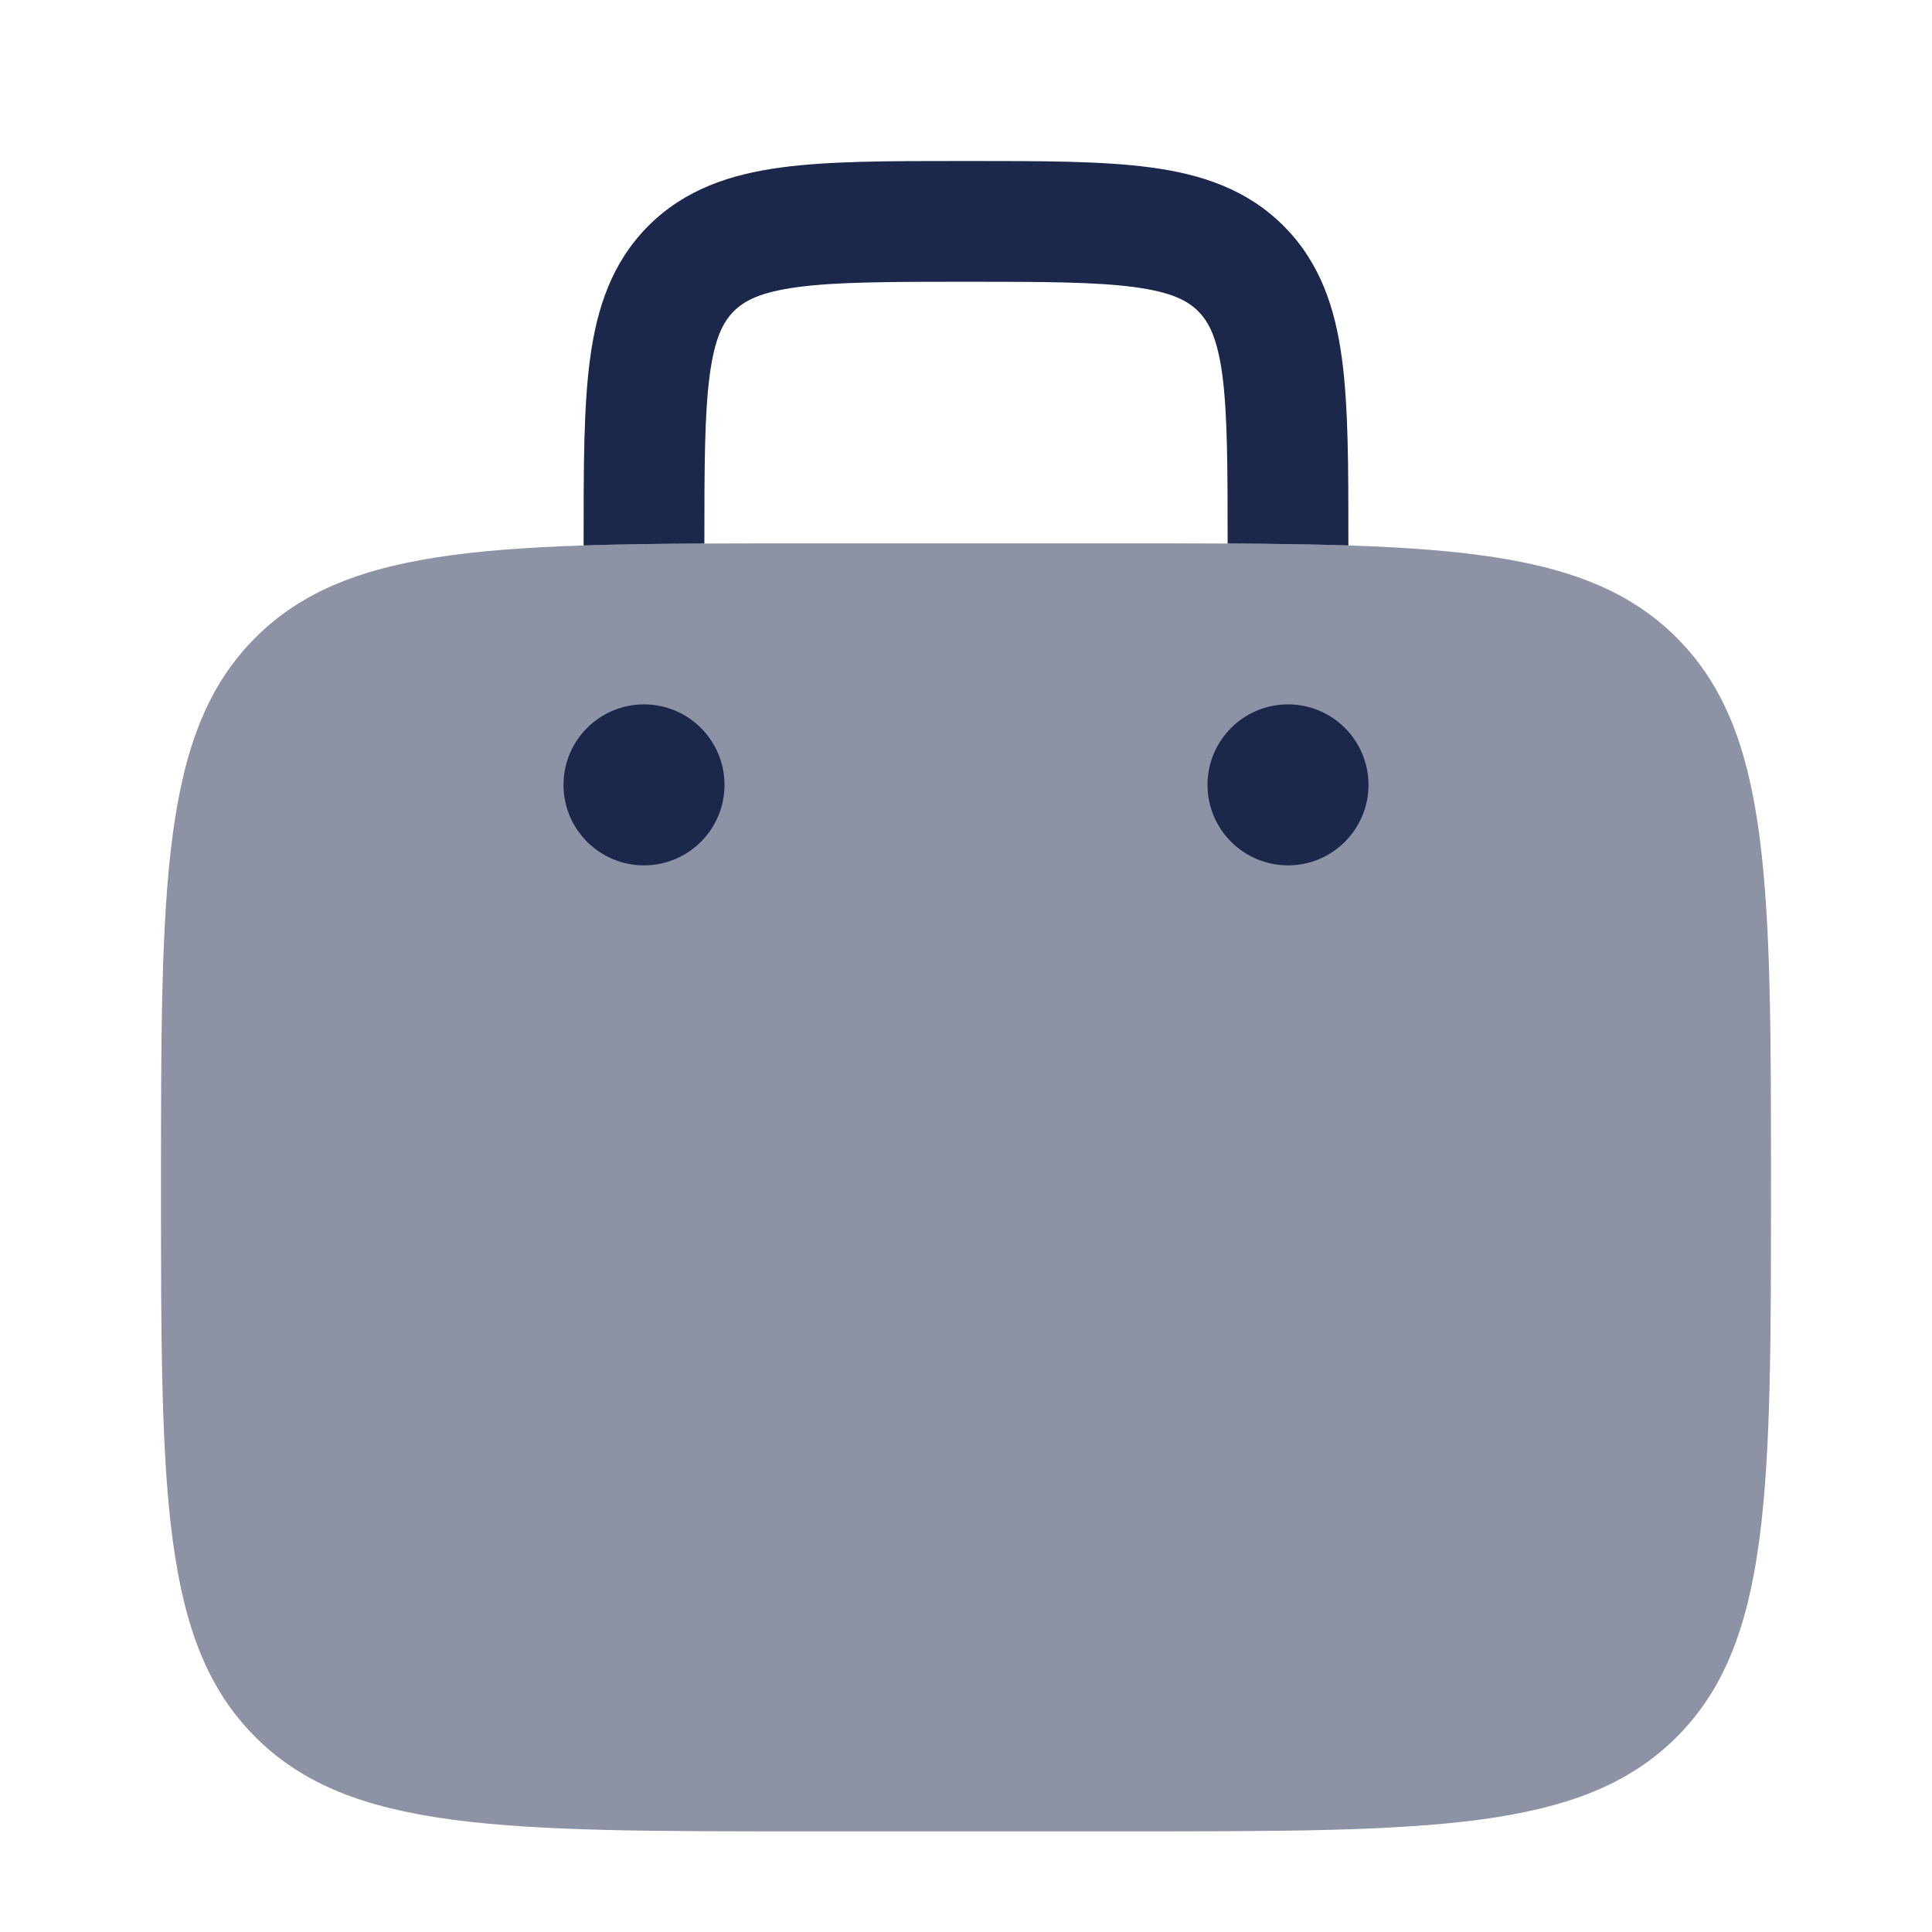
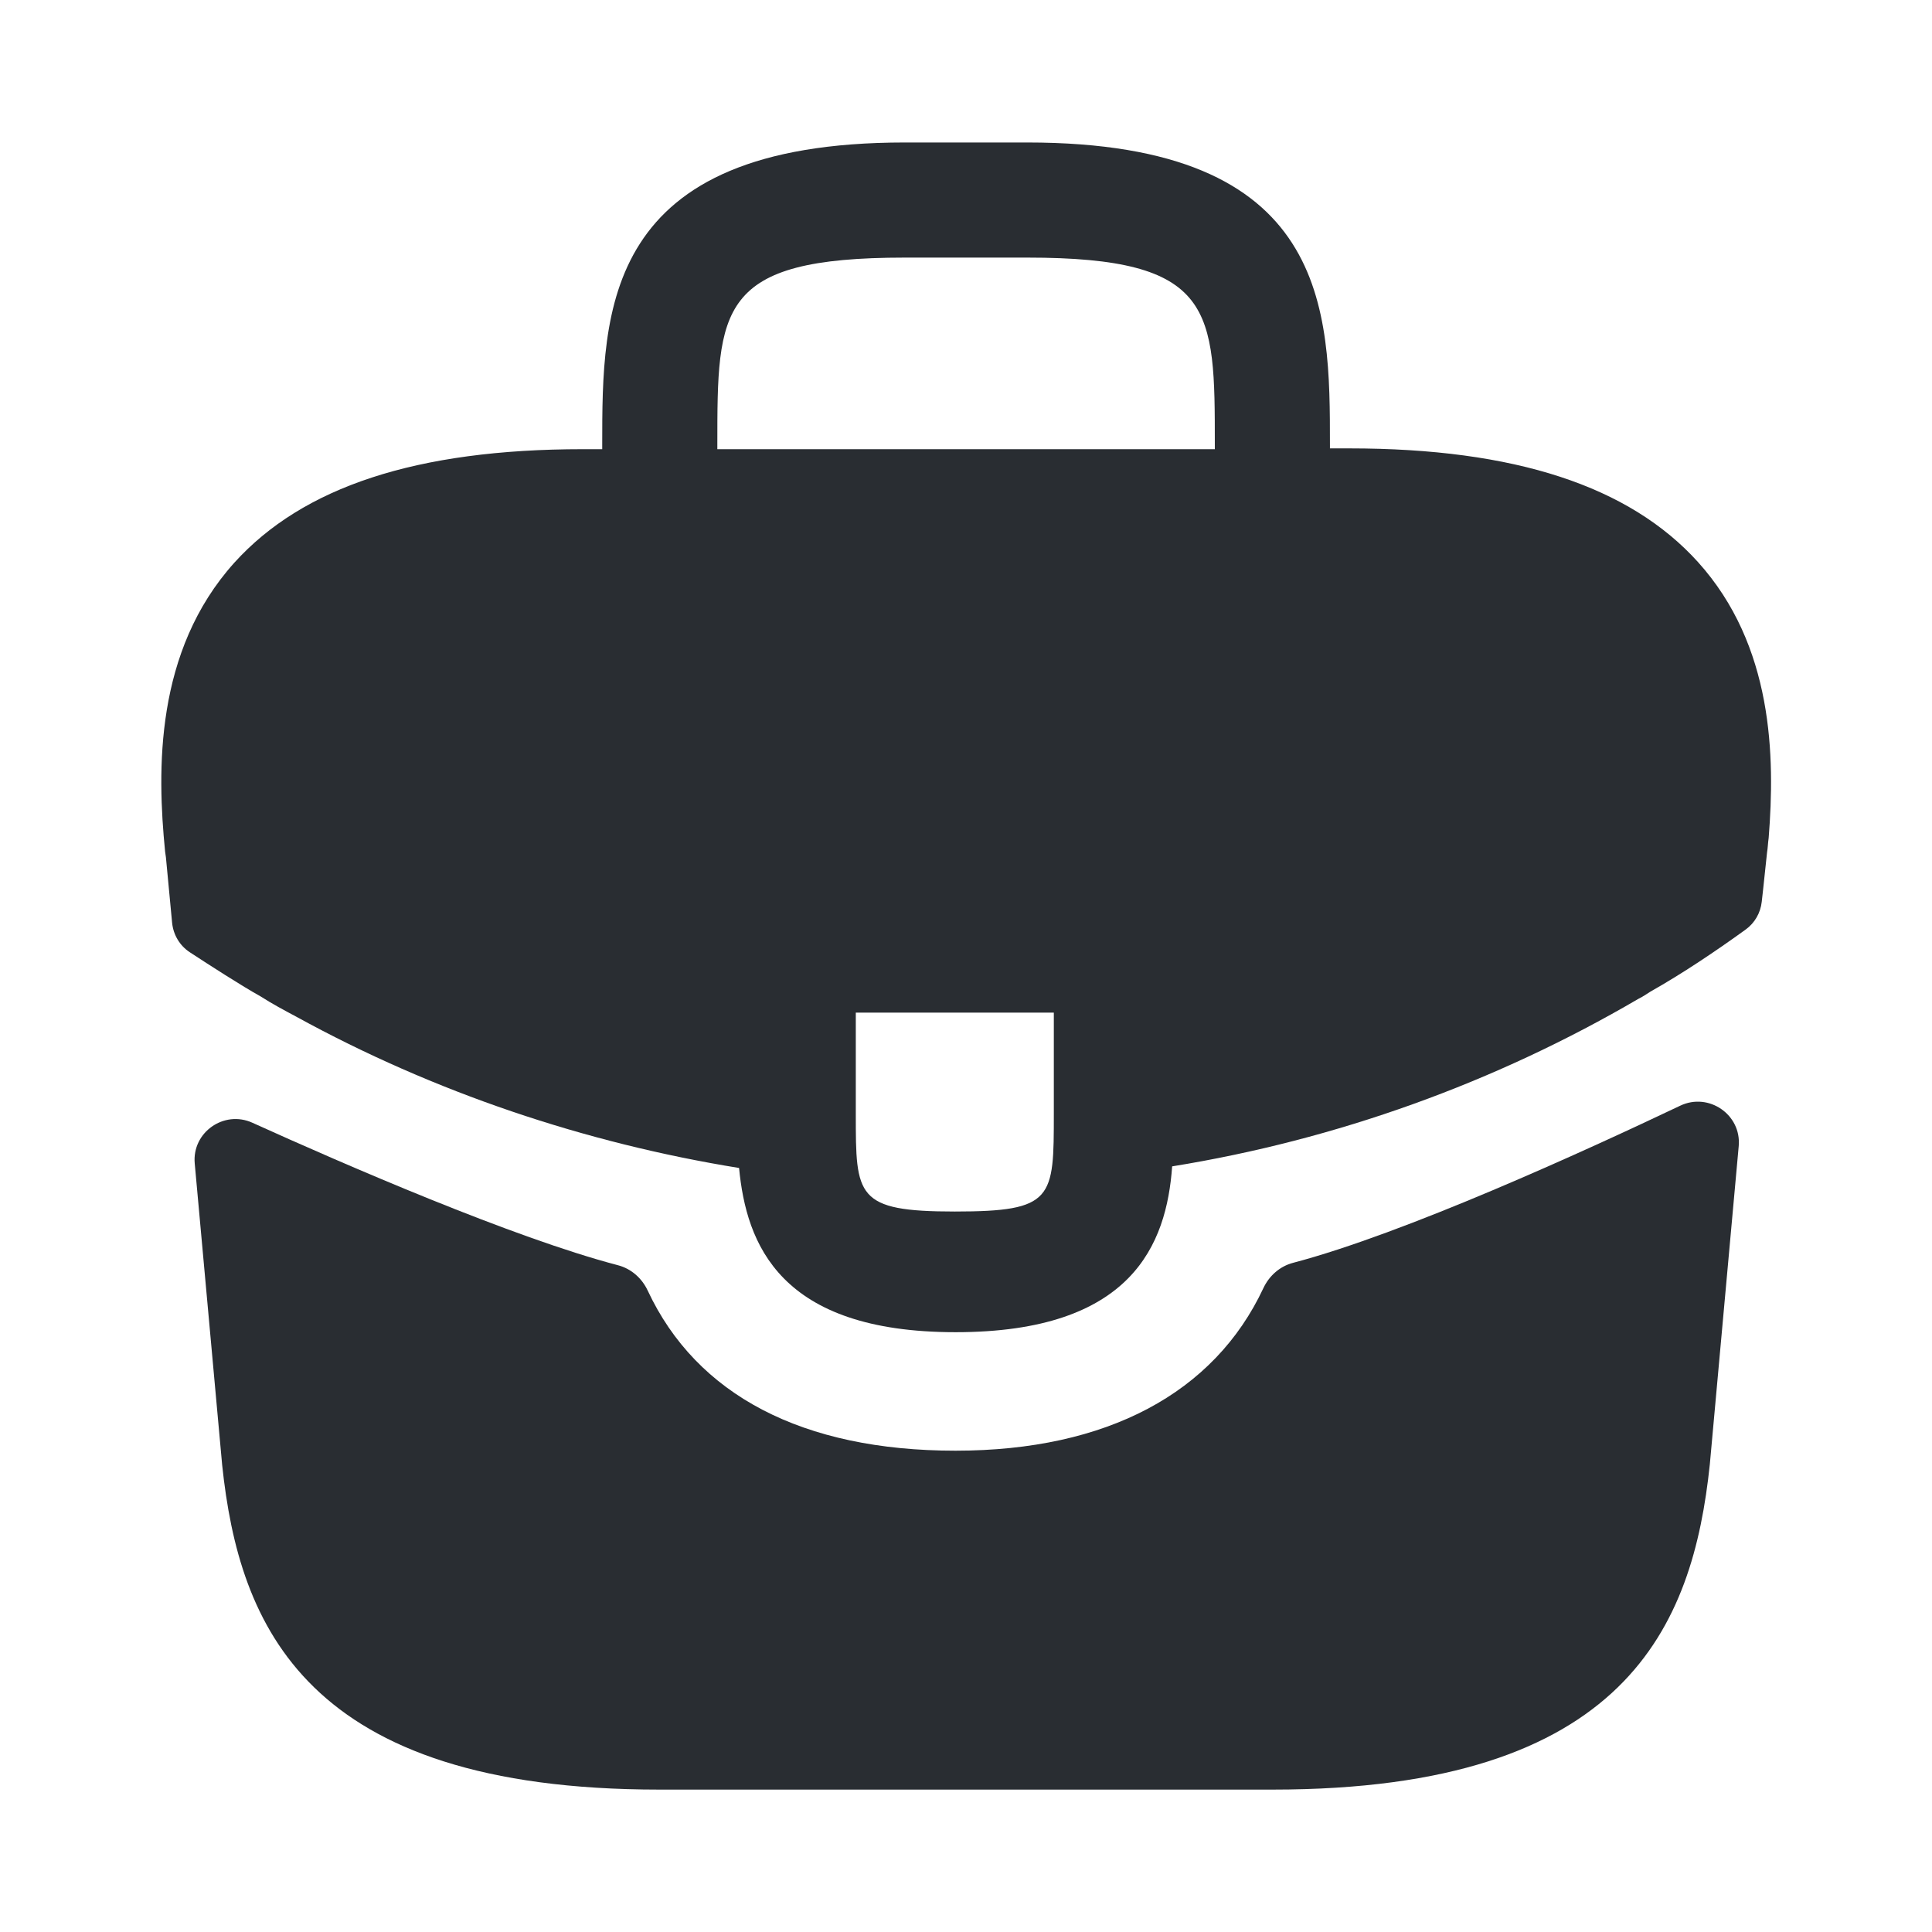
<svg xmlns="http://www.w3.org/2000/svg" width="800px" height="800px" viewBox="0 0 24 24" fill="none">
-   <path opacity="0.5" d="M3.172 7.922C2 9.093 2 10.979 2 14.75C2 18.521 2 20.407 3.172 21.578C4.343 22.75 6.229 22.75 10 22.75H14C17.771 22.75 19.657 22.75 20.828 21.578C22 20.407 22 18.521 22 14.75C22 10.979 22 9.093 20.828 7.922C19.657 6.75 17.771 6.75 14 6.75H10C6.229 6.75 4.343 6.75 3.172 7.922Z" fill="#1C274C" />
-   <path d="M16 10.75C16.552 10.75 17 10.302 17 9.75C17 9.198 16.552 8.75 16 8.75C15.448 8.75 15 9.198 15 9.75C15 10.302 15.448 10.75 16 10.75Z" fill="#1C274C" />
-   <path d="M9 9.75C9 10.302 8.552 10.75 8 10.75C7.448 10.75 7 10.302 7 9.75C7 9.198 7.448 8.75 8 8.75C8.552 8.75 9 9.198 9 9.75Z" fill="#1C274C" />
-   <path d="M12.052 2H11.948C11.05 2 10.3 2 9.706 2.08C9.078 2.164 8.511 2.35 8.055 2.805C7.6 3.261 7.414 3.828 7.33 4.456C7.25 5.05 7.25 5.8 7.25 6.698L7.25 6.776C7.707 6.761 8.205 6.755 8.75 6.752V6.75C8.75 5.786 8.752 5.138 8.817 4.655C8.879 4.194 8.986 3.996 9.116 3.866C9.246 3.736 9.444 3.629 9.905 3.567C10.388 3.502 11.036 3.5 12 3.5C12.964 3.5 13.612 3.502 14.095 3.567C14.556 3.629 14.754 3.736 14.884 3.866C15.014 3.996 15.121 4.194 15.184 4.655C15.248 5.138 15.25 5.786 15.25 6.75V6.752C15.795 6.755 16.293 6.761 16.75 6.776V6.698C16.75 5.8 16.75 5.05 16.67 4.456C16.586 3.828 16.4 3.261 15.944 2.805C15.489 2.35 14.922 2.164 14.294 2.08C13.7 2 12.95 2 12.052 2Z" fill="#1C274C" />
+   <path d="M21.091 6.98C20.241 6.04 18.821 5.57 16.761 5.57H16.521V5.53C16.521 3.85 16.521 1.77 12.761 1.77H11.241C7.481 1.77 7.481 3.86 7.481 5.53V5.58H7.241C5.171 5.58 3.761 6.05 2.911 6.99C1.921 8.09 1.951 9.57 2.051 10.579L2.061 10.649L2.138 11.463C2.153 11.613 2.233 11.748 2.359 11.83C2.599 11.987 3 12.246 3.241 12.38C3.381 12.47 3.531 12.55 3.681 12.63C5.391 13.569 7.271 14.2 9.181 14.509C9.271 15.45 9.681 16.549 11.871 16.549C14.061 16.549 14.491 15.46 14.561 14.489C16.601 14.159 18.571 13.45 20.351 12.409C20.411 12.38 20.451 12.35 20.501 12.319C20.898 12.095 21.309 11.819 21.684 11.548C21.797 11.467 21.87 11.341 21.885 11.202L21.901 11.059L21.951 10.589C21.961 10.53 21.961 10.479 21.971 10.409C22.051 9.4 22.031 8.02 21.091 6.98ZM13.091 13.829C13.091 14.889 13.091 15.05 11.861 15.05C10.631 15.05 10.631 14.86 10.631 13.839V12.579H13.091V13.829ZM8.911 5.57V5.53C8.911 3.83 8.911 3.2 11.241 3.2H12.761C15.091 3.2 15.091 3.84 15.091 5.53V5.58H8.911V5.57Z" fill="#292D32" />
+   <path d="M20.873 13.735C21.227 13.567 21.634 13.847 21.599 14.237L21.24 18.191C21.03 20.191 20.21 22.231 15.81 22.231H8.19C3.79 22.231 2.97 20.191 2.76 18.201L2.419 14.453C2.384 14.067 2.782 13.787 3.135 13.947C4.274 14.463 6.377 15.377 7.676 15.717C7.841 15.76 7.974 15.878 8.046 16.032C8.653 17.33 9.969 18.021 11.87 18.021C13.752 18.021 15.085 17.303 15.694 16.002C15.766 15.848 15.899 15.73 16.064 15.687C17.443 15.324 19.682 14.302 20.873 13.735Z" fill="#292D32" />
</svg>
